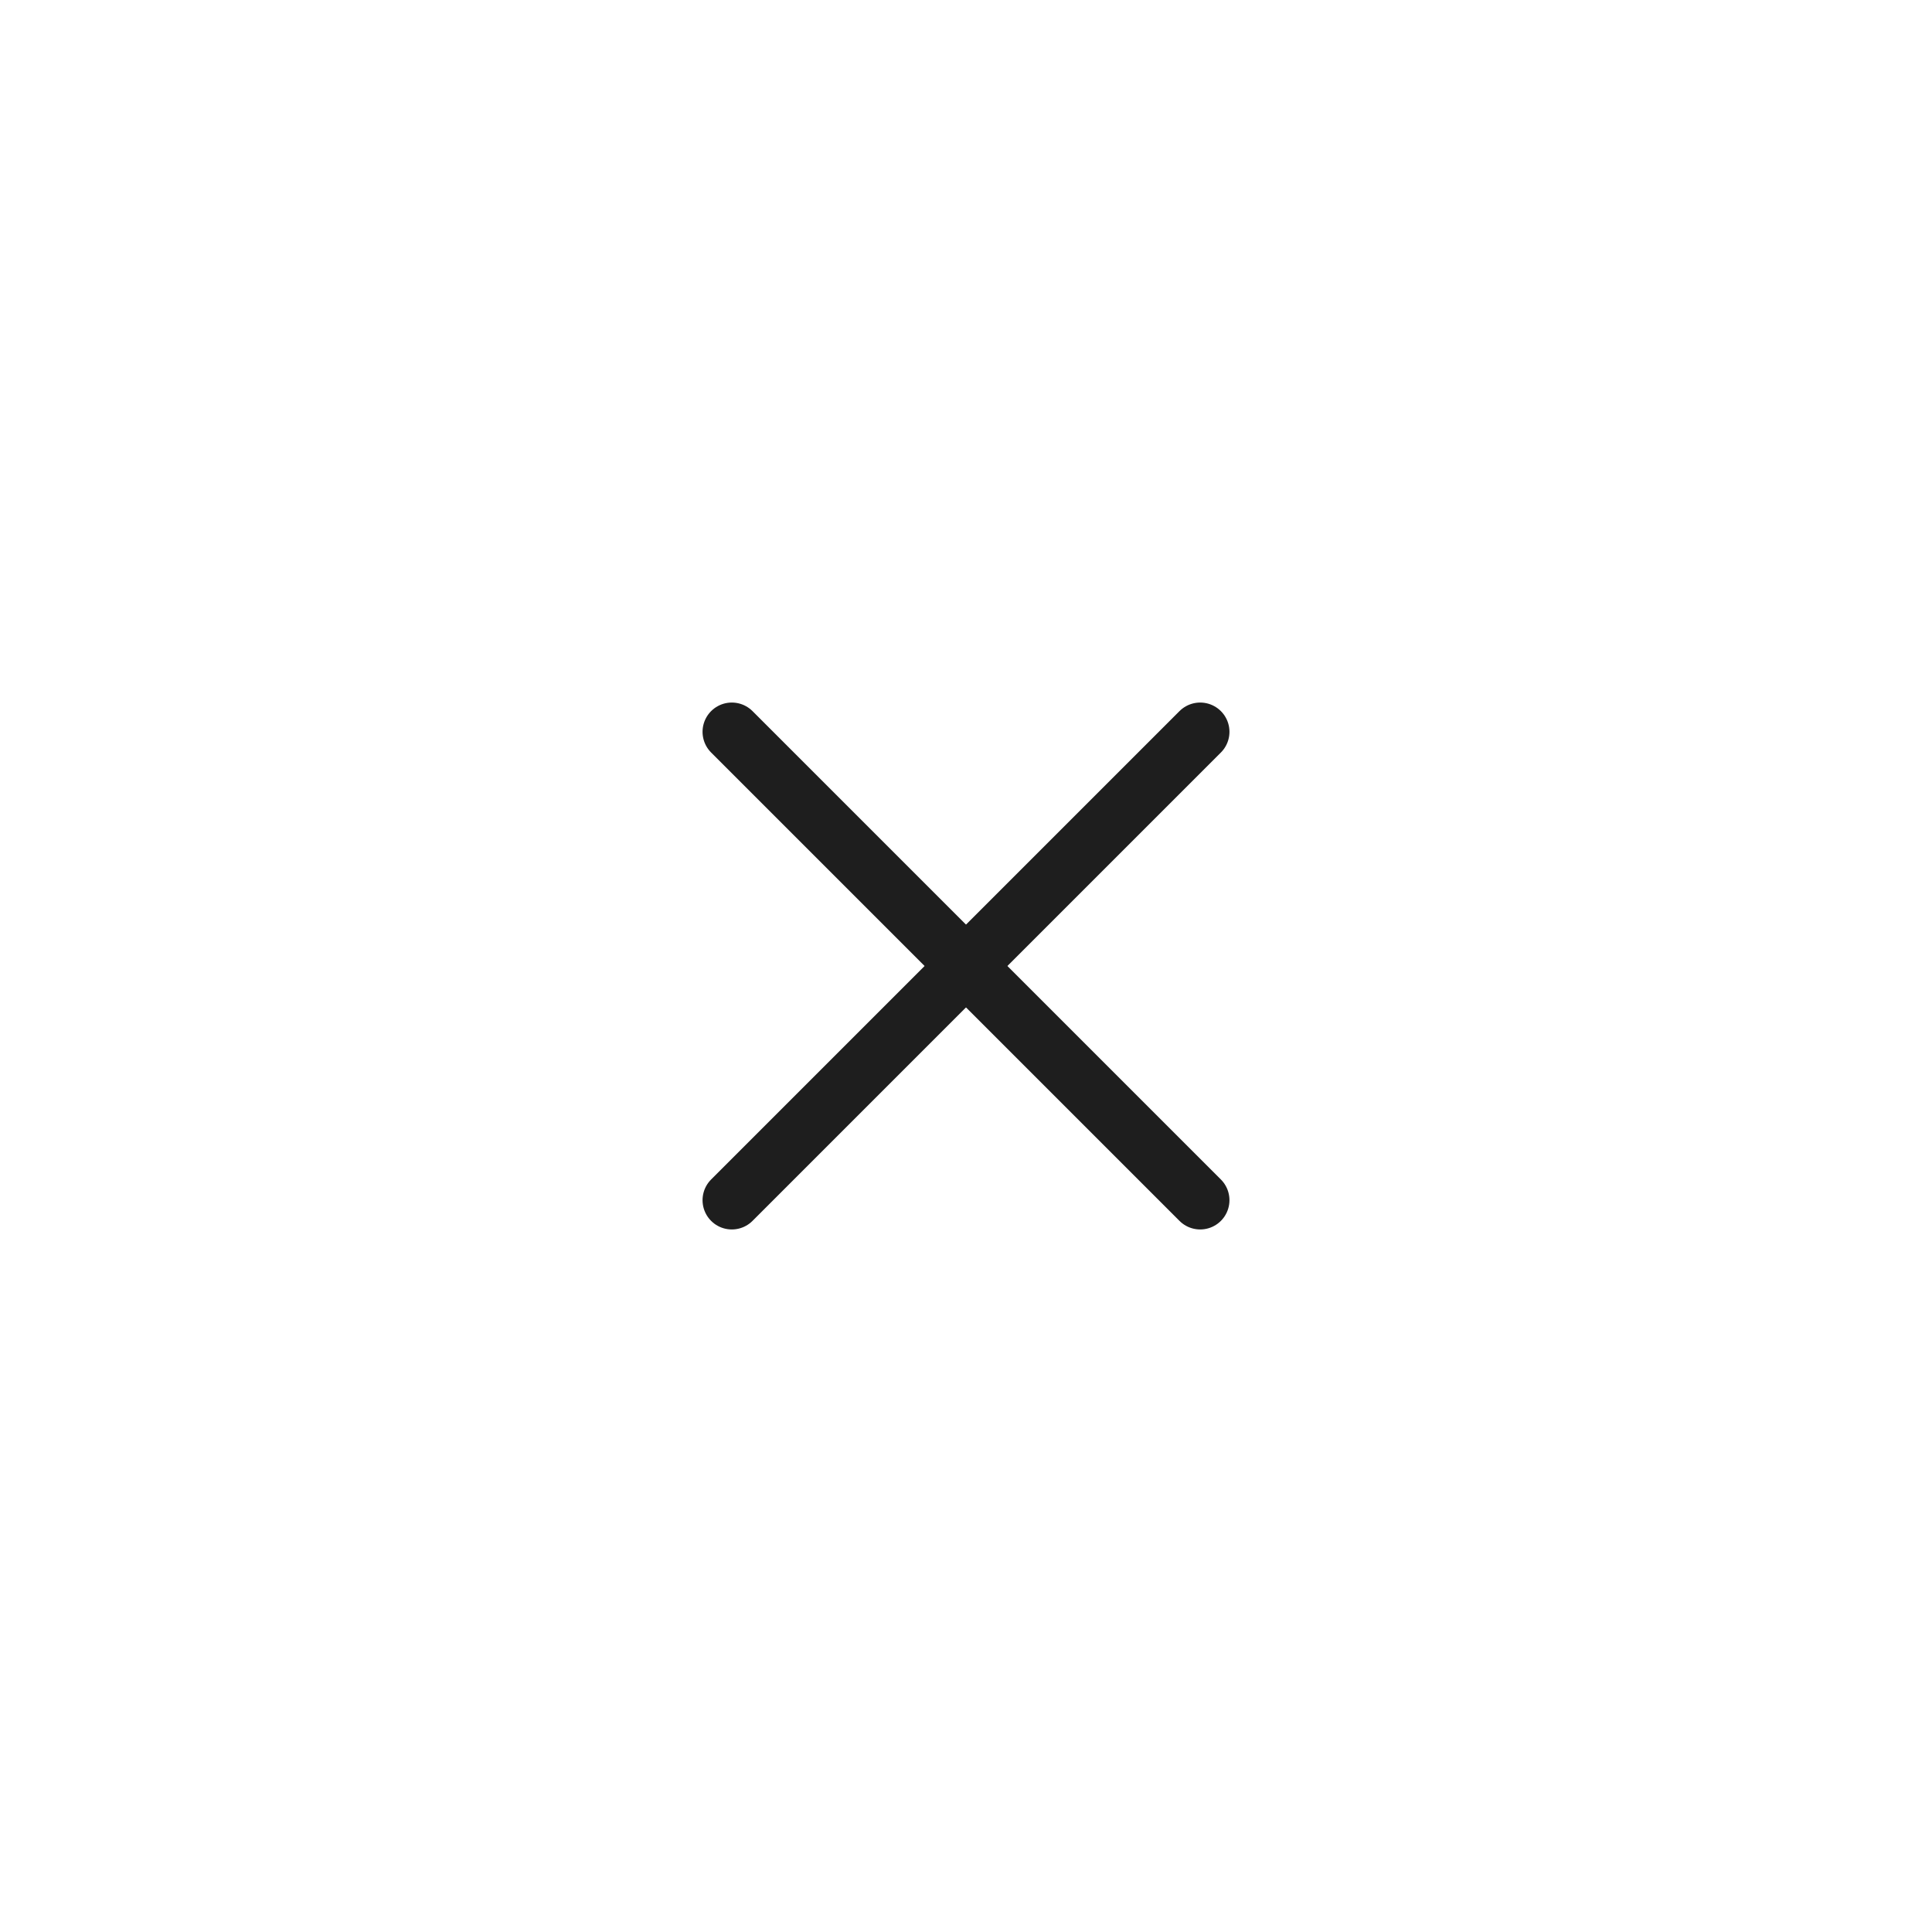
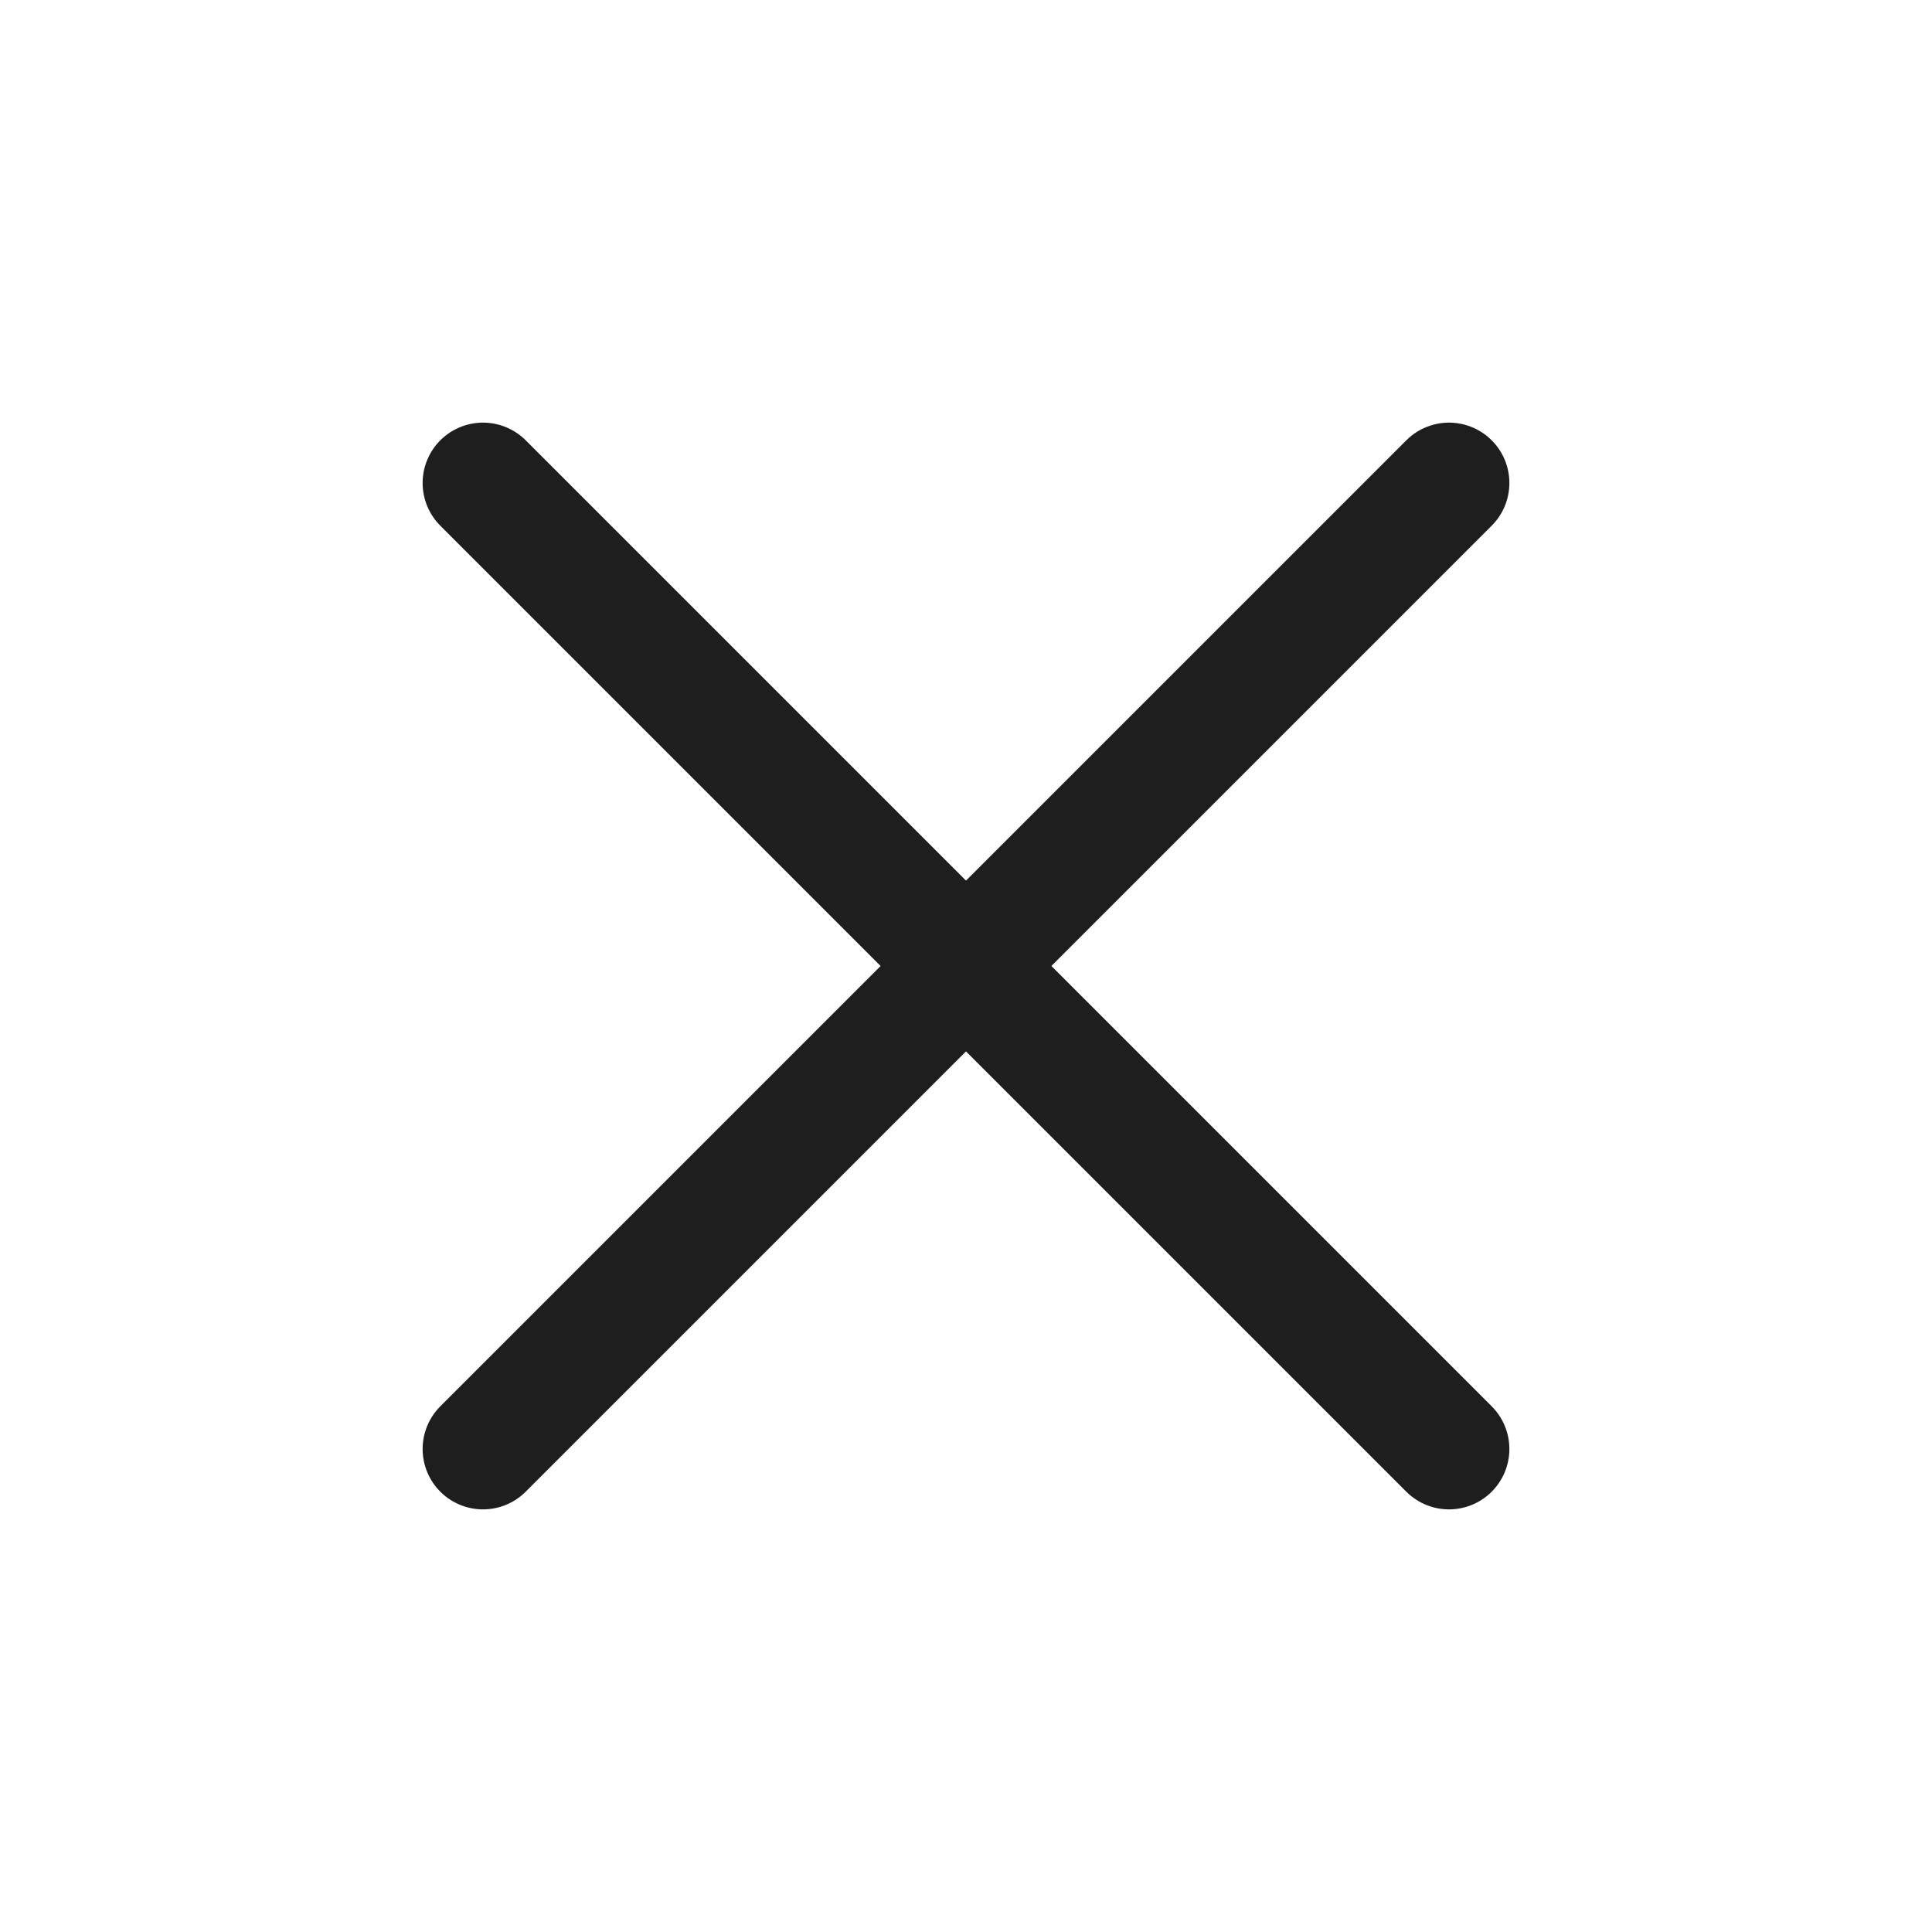
- <svg xmlns="http://www.w3.org/2000/svg" width="32" height="32" viewBox="0 0 32 33" fill="none">
-   <path d="M20 12.5L12 20.5" stroke="#1E1E1E" stroke-linecap="round" stroke-linejoin="round" />
-   <path d="M12 12.5L20 20.5" stroke="#1E1E1E" stroke-linecap="round" stroke-linejoin="round" />
+ <svg xmlns="http://www.w3.org/2000/svg" width="16" height="16" viewBox="0 0 16 16" fill="none">
+   <path d="M12 4L4 12" stroke="#1E1E1E" stroke-linecap="round" stroke-linejoin="round" />
+   <path d="M4 4L12 12" stroke="#1E1E1E" stroke-linecap="round" stroke-linejoin="round" />
</svg>
